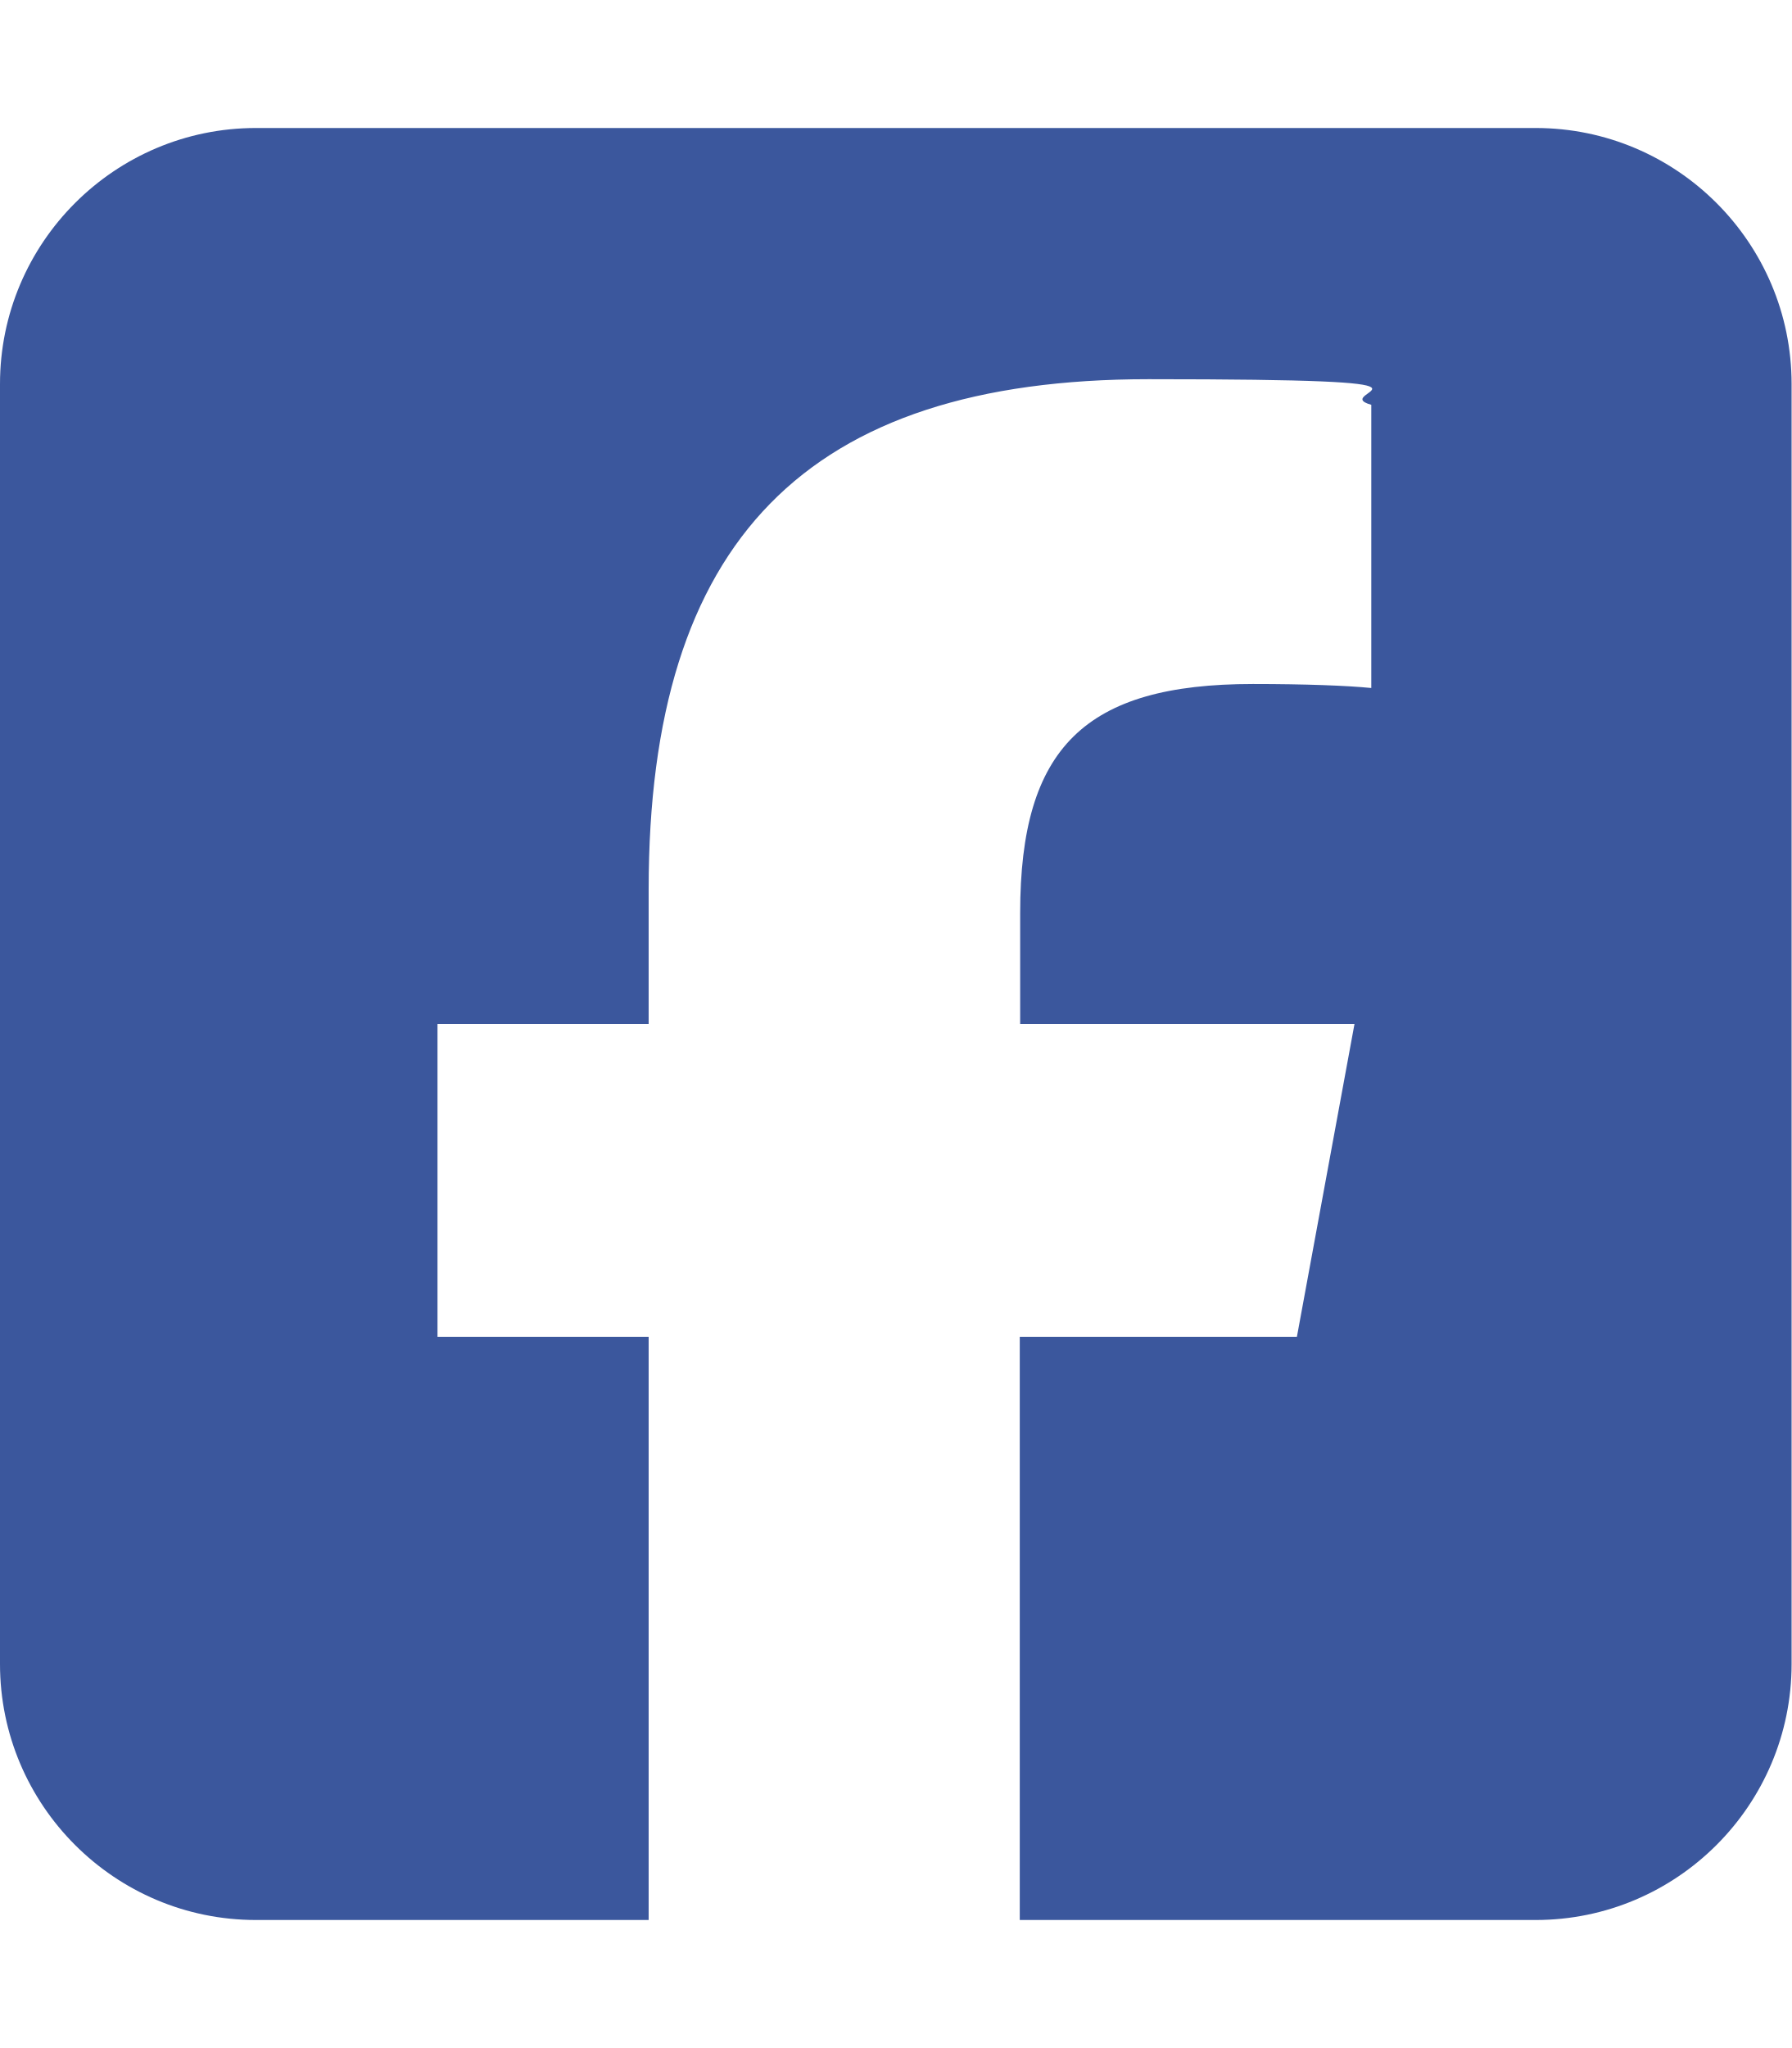
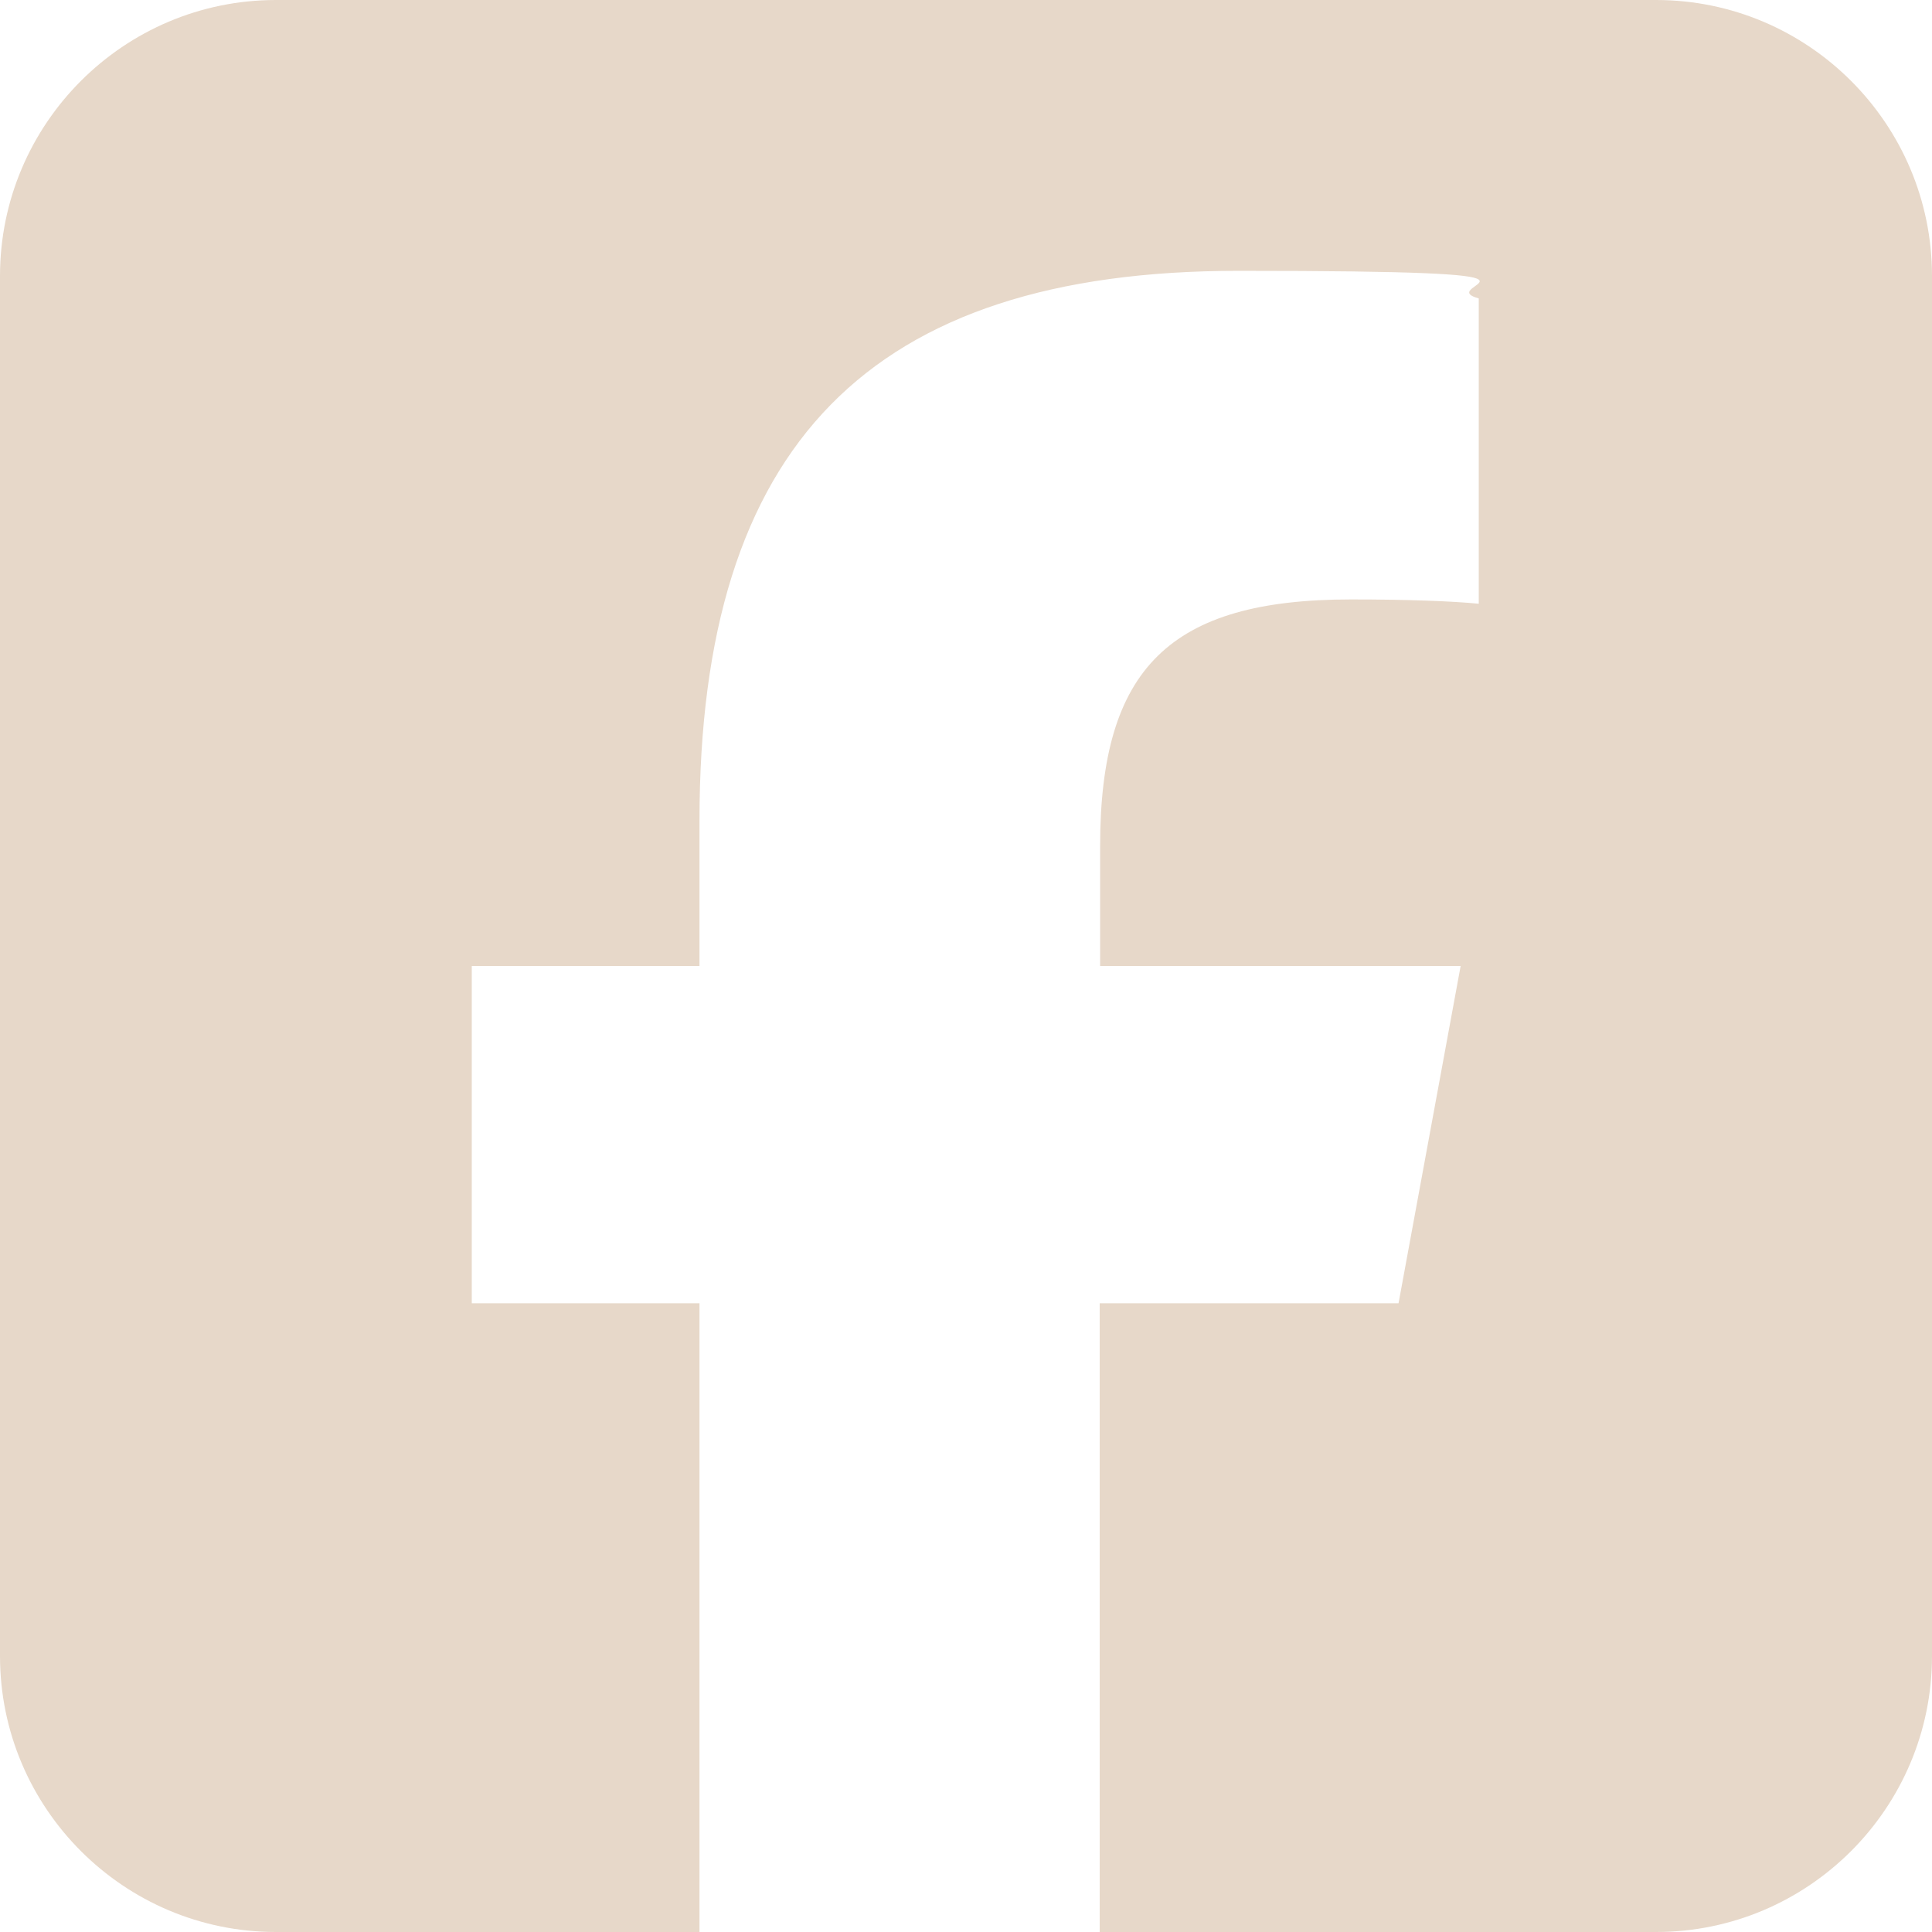
- <svg xmlns="http://www.w3.org/2000/svg" id="Calque_1" version="1.1" viewBox="0 0 448 512">
+ <svg xmlns="http://www.w3.org/2000/svg" id="Calque_1" version="1.1" viewBox="0 0 448 448">
  <defs>
    <style>
      .st0 {
-         fill: #3b579d;
+         fill: #e7d8c9;
      }
    </style>
  </defs>
-   <path class="st0" d="M64,32C28.7,32,0,60.7,0,96v320c0,35.3,28.7,64,64,64h98.2v-145.8h-52.8v-78.2h52.8v-33.7c0-87.1,39.4-127.5,125-127.5s44.2,3.2,55.7,6.4v70.8c-6-.6-16.5-1-29.6-1-42,0-58.2,15.9-58.2,57.2v27.8h83.6l-14.4,78.2h-69.3v145.8h129c35.3,0,64-28.7,64-64V96c0-35.3-28.7-64-64-64H64Z" />
+   <path class="st0" d="M64,0C28.7,0,0,28.7,0,64v320c0,35.3,28.7,64,64,64h98.2v-145.8h-52.8v-78.2h52.8v-33.7c0-87.1,39.4-127.5,125-127.5s44.2,3.2,55.7,6.4v70.8c-6-.6-16.5-1-29.6-1-42,0-58.2,15.9-58.2,57.2v27.8h83.6l-14.4,78.2h-69.3v145.8h129c35.3,0,64-28.7,64-64V64c0-35.3-28.7-64-64-64H64Z" />
</svg>
